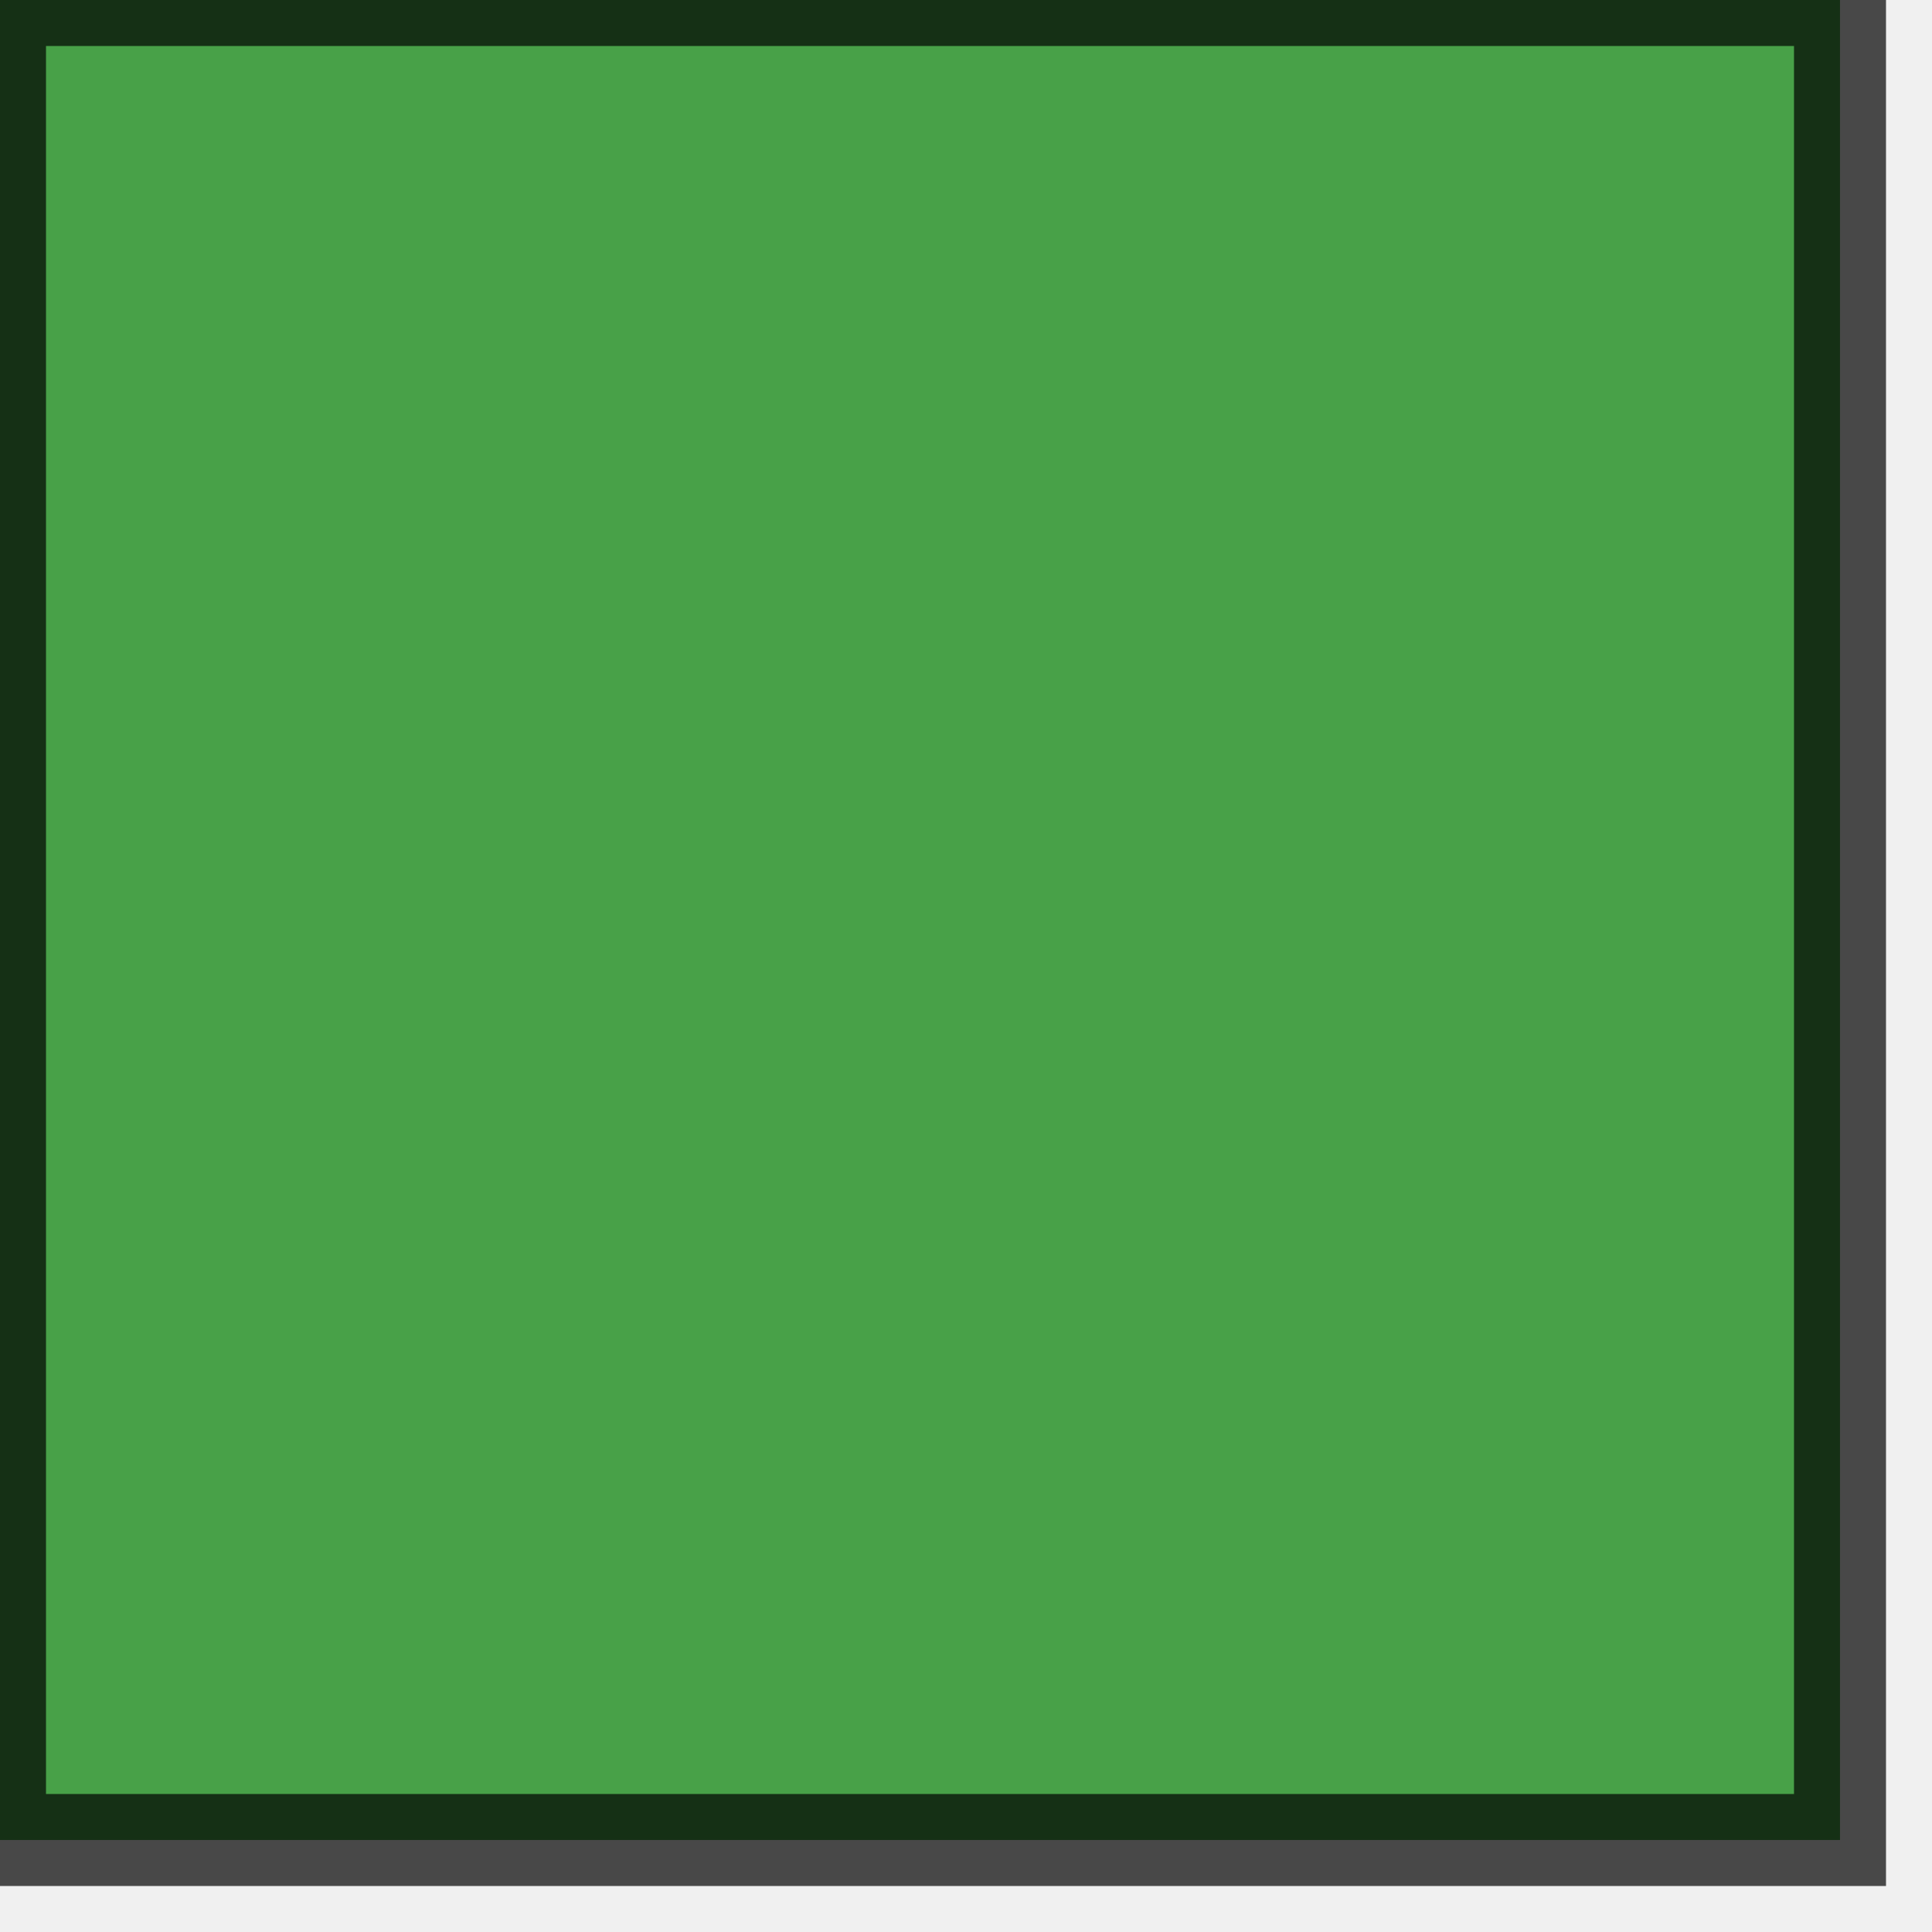
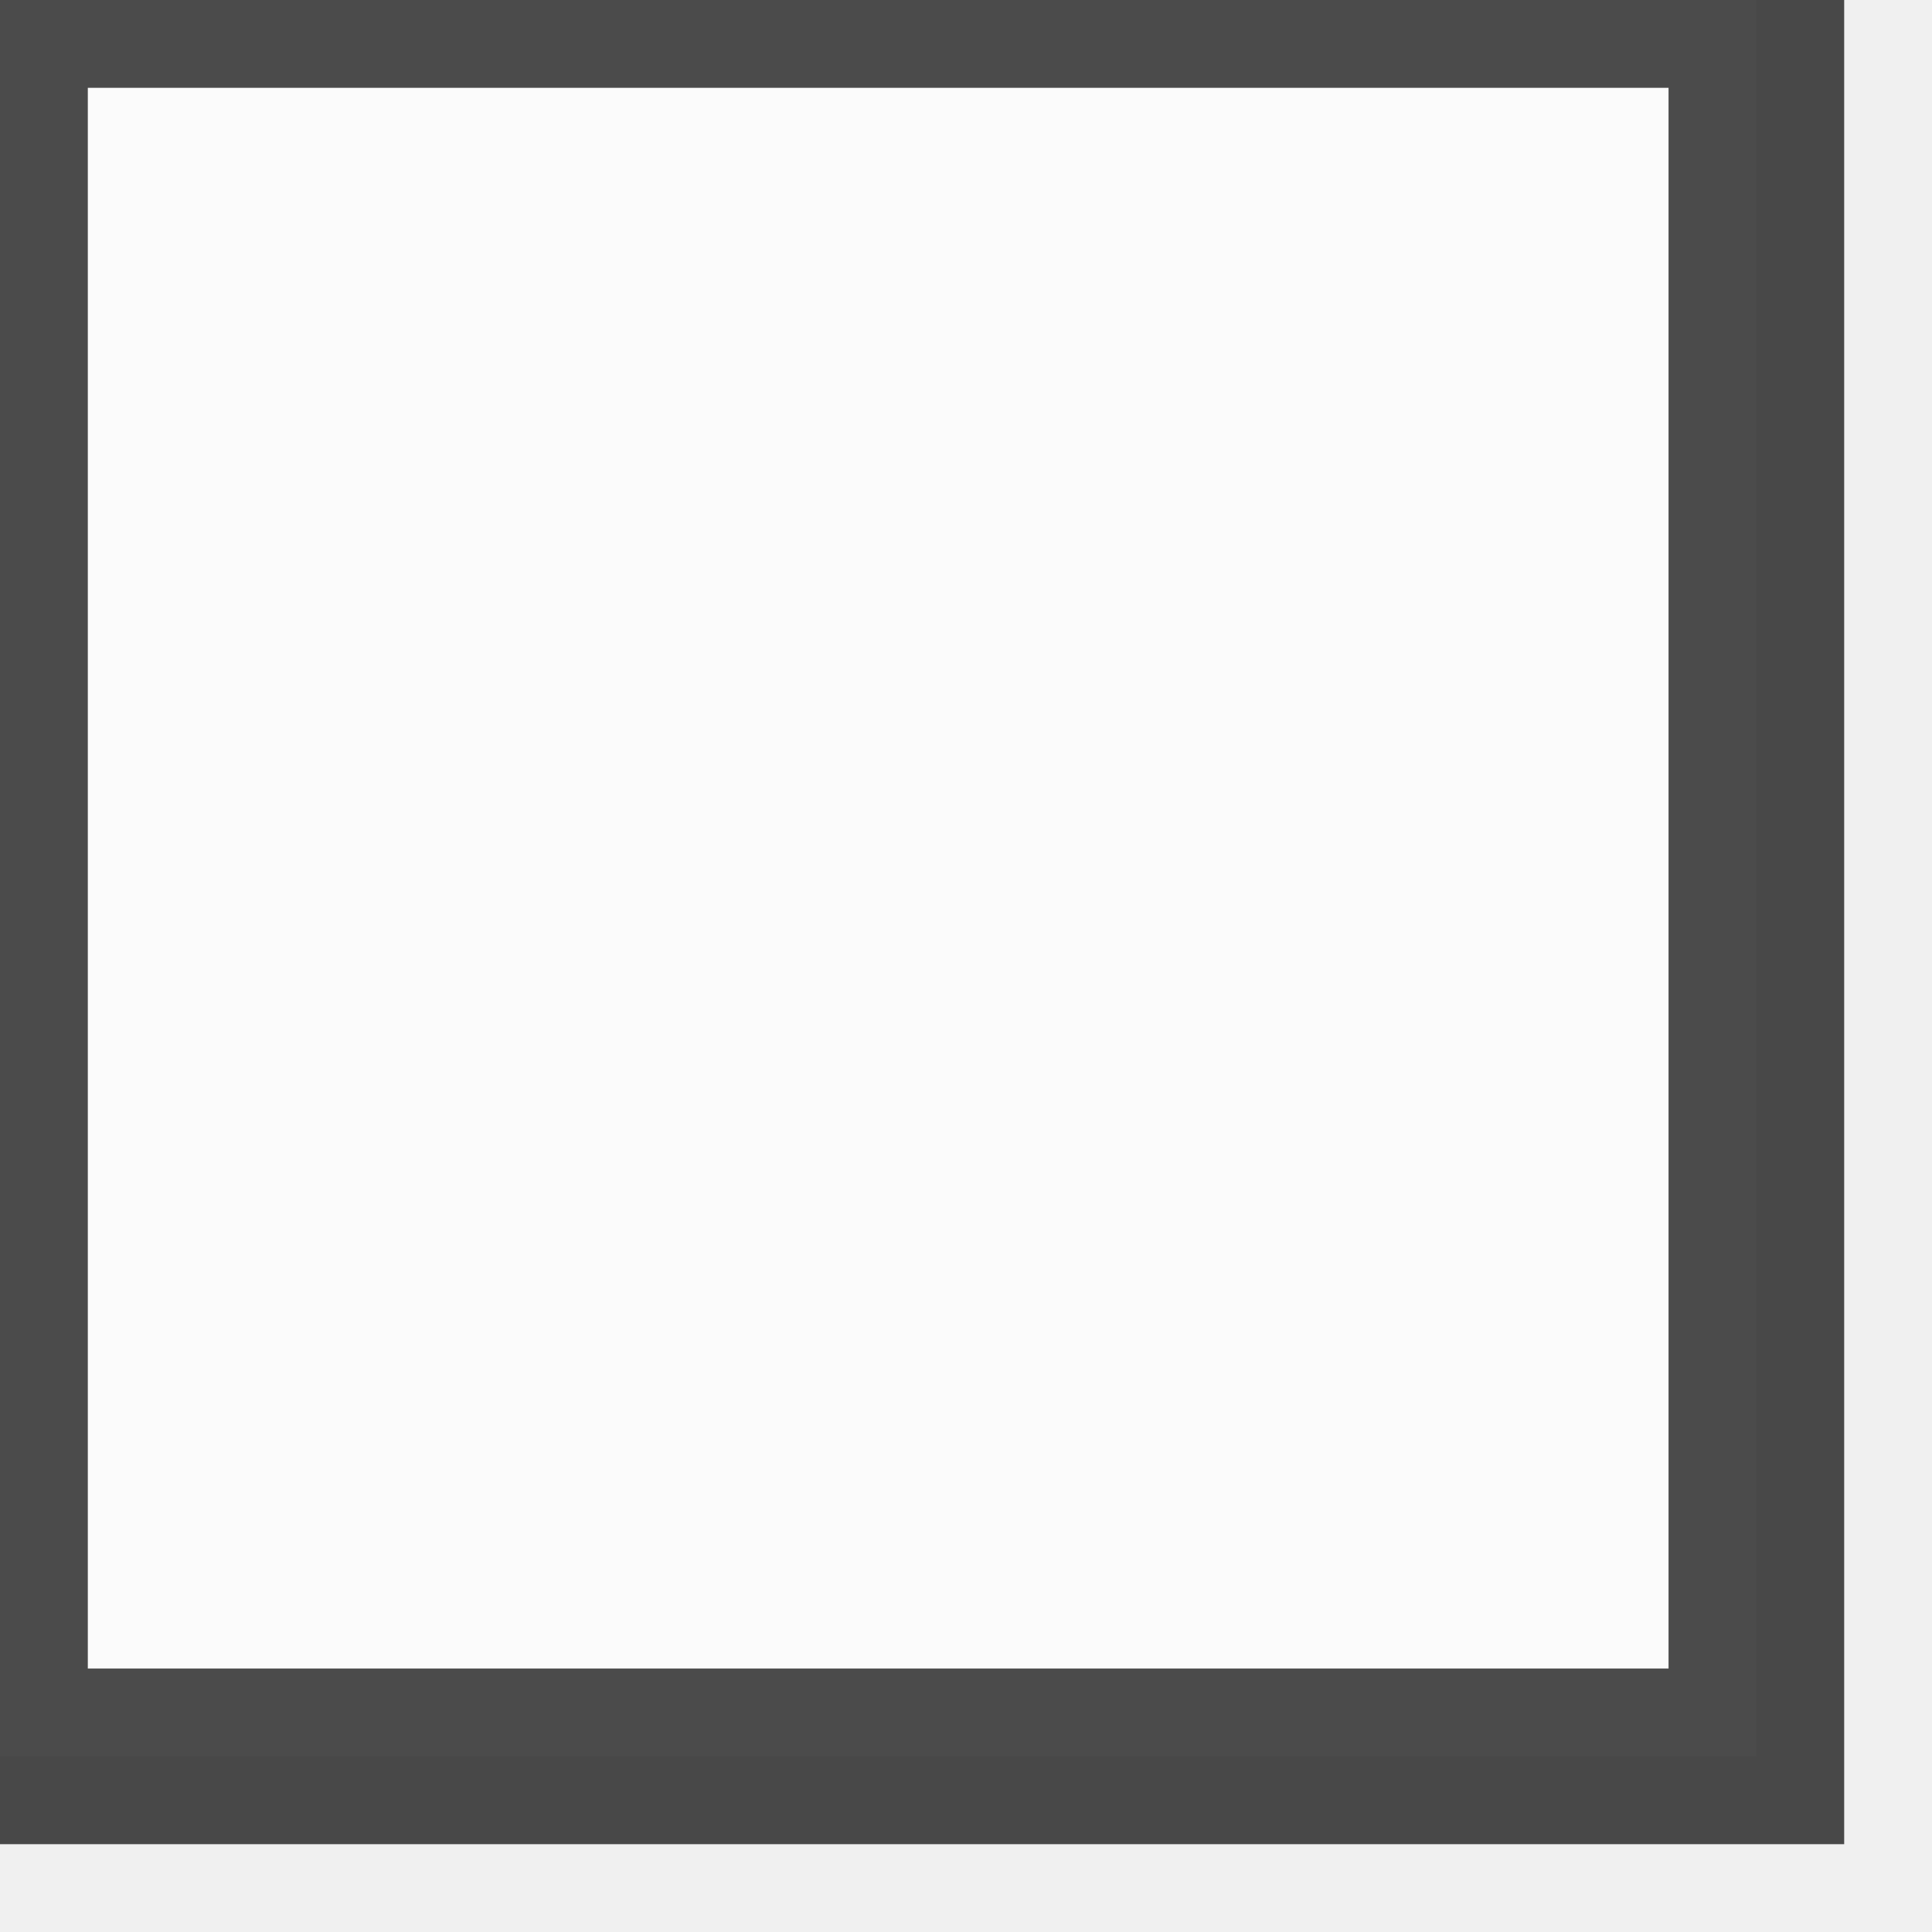
<svg xmlns="http://www.w3.org/2000/svg">
-   <polygon points="0,0 0,40 40,40 40,0" style="stroke:black; stroke-width:2px; stroke-opacity: 0.7;                   fill:green; fill-opacity:0.7;" />
+   <polygon points="0,0 0,40 40,40 40,0" style="stroke:black; stroke-width:4px; stroke-opacity: 0.7;                   fill:white; fill-opacity:0.7;" />
</svg>
